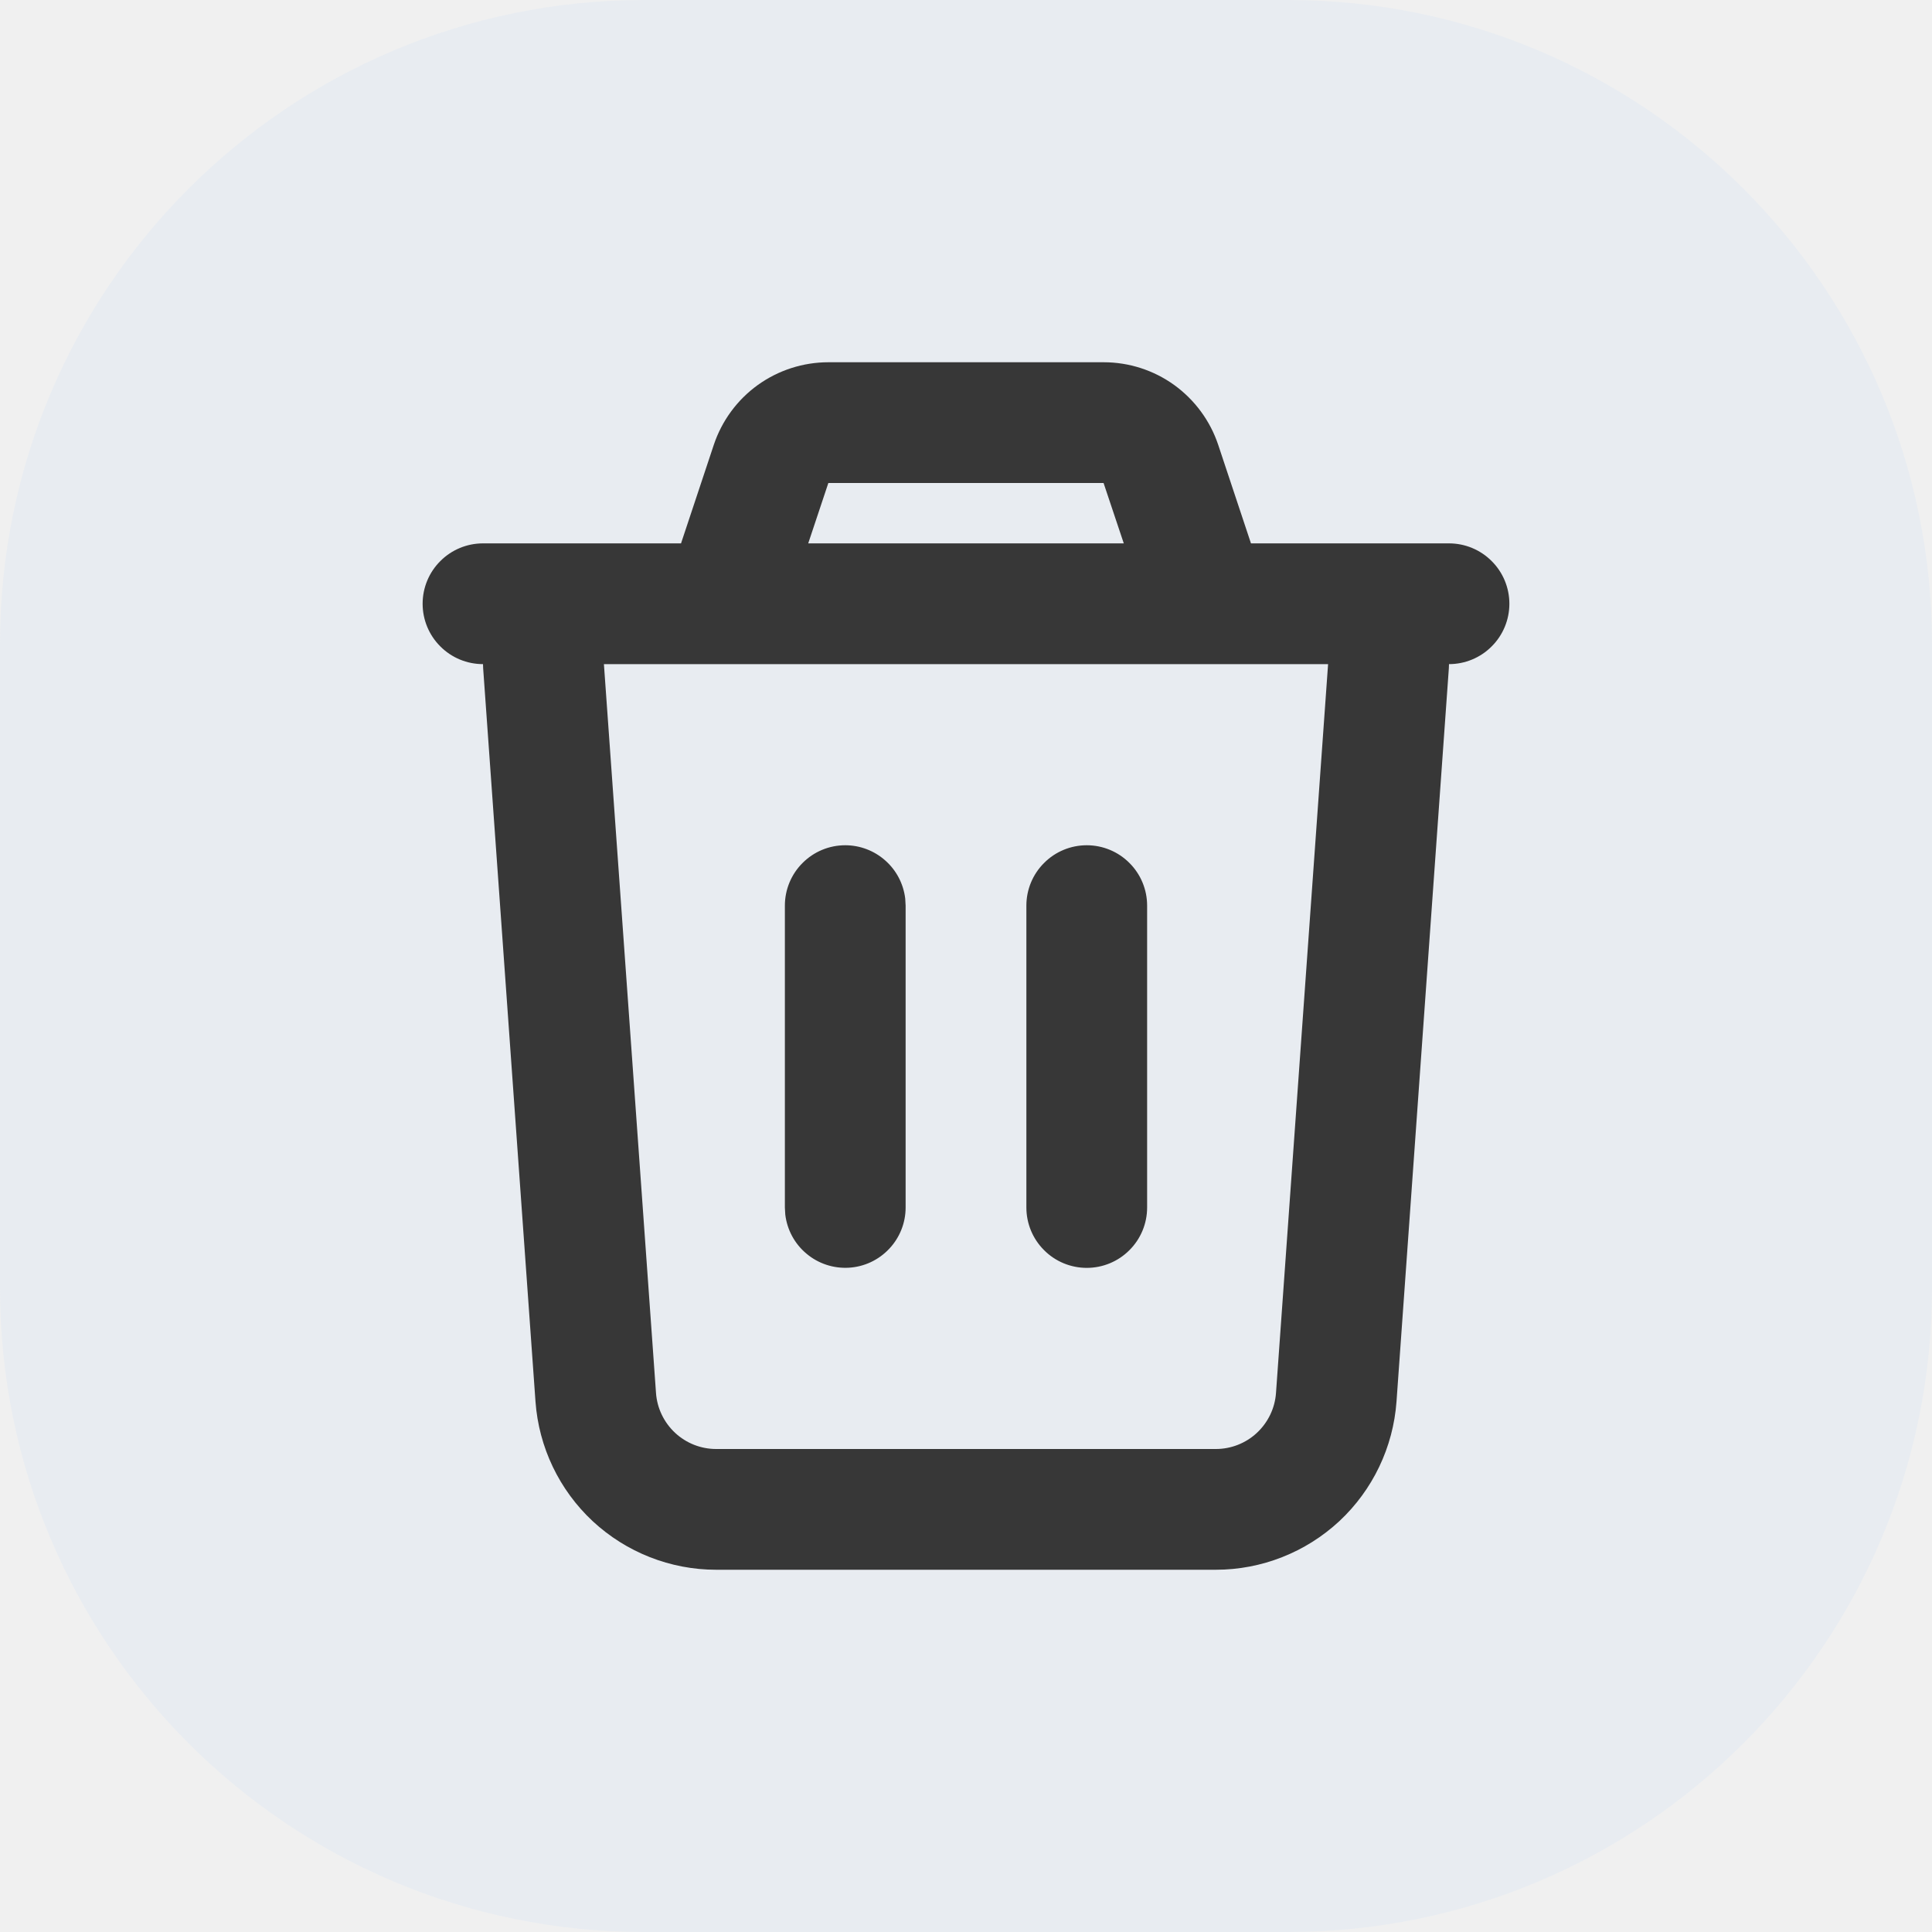
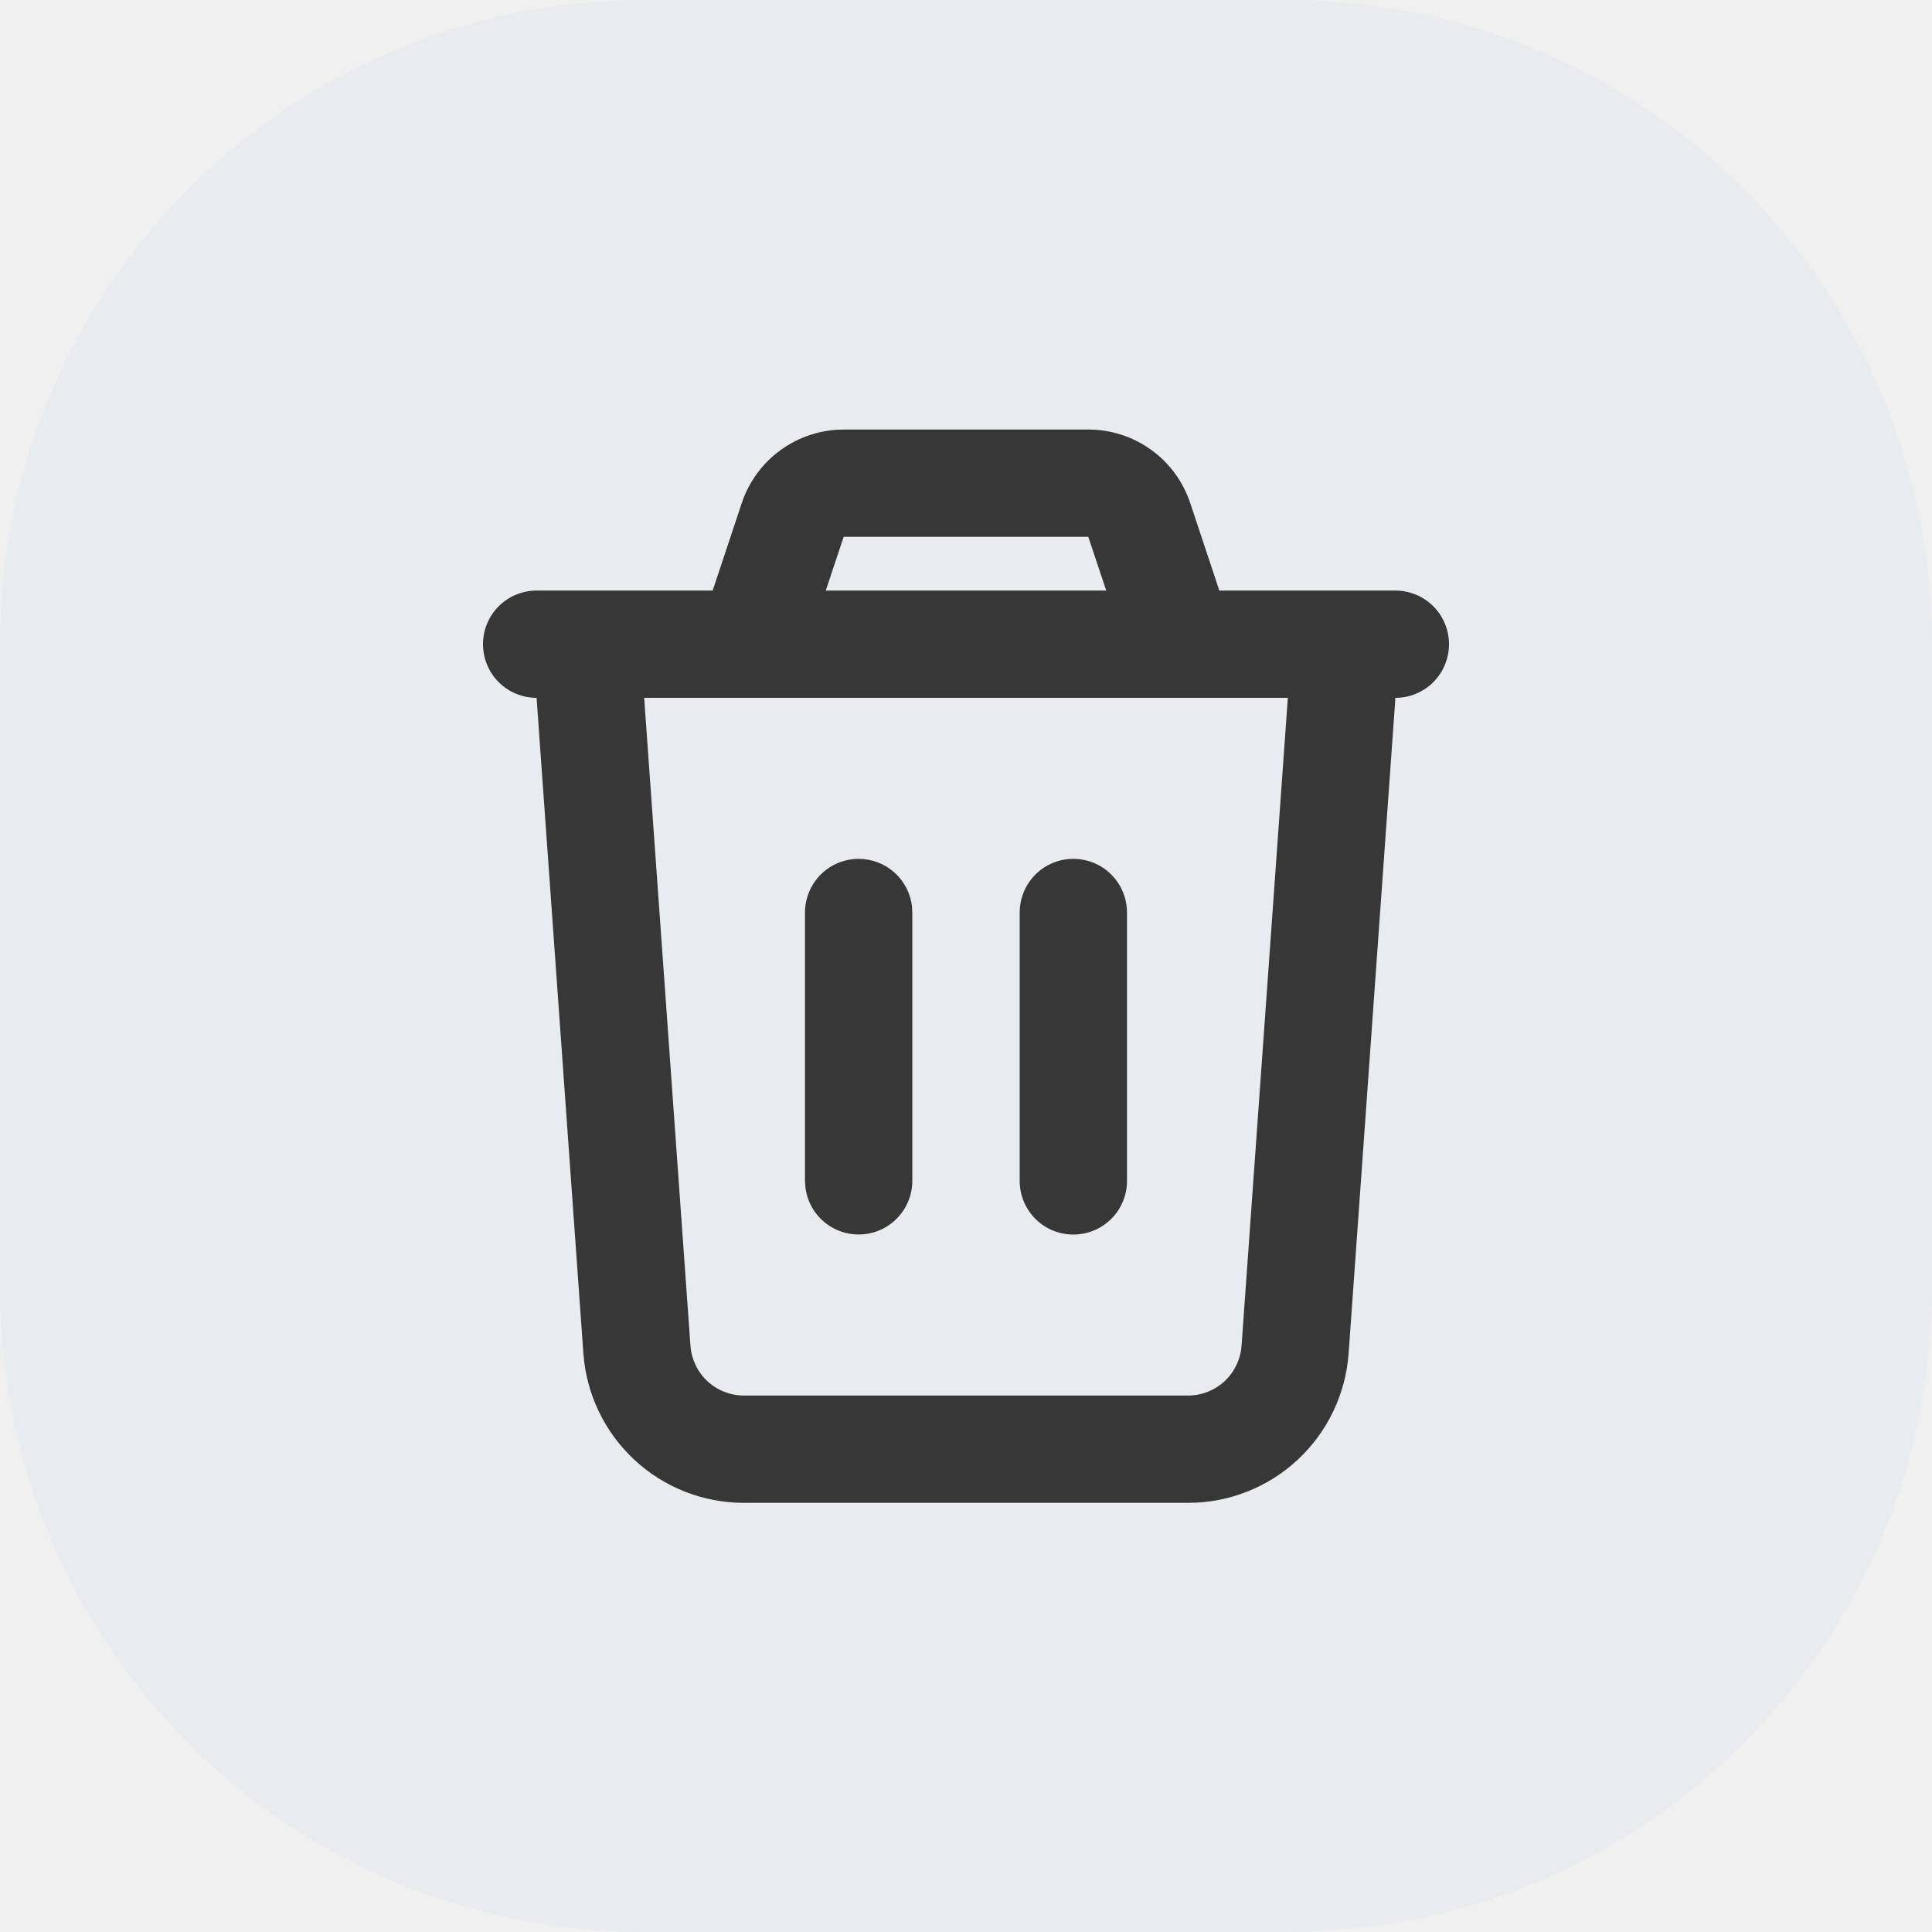
<svg xmlns="http://www.w3.org/2000/svg" width="24" height="24" viewBox="0 0 24 24" fill="none">
  <rect width="24" height="24" rx="8" fill="#E8ECF1" />
-   <g clip-path="url(#clip0_1410_26778)">
-     <path d="M13.71 4.5C14.025 4.5 14.332 4.599 14.587 4.783C14.842 4.968 15.033 5.227 15.133 5.526L15.54 6.75H18C18.199 6.75 18.39 6.829 18.53 6.97C18.671 7.11 18.75 7.301 18.75 7.5C18.75 7.699 18.671 7.89 18.53 8.03C18.39 8.171 18.199 8.25 18 8.25L17.998 8.303L17.348 17.41C17.307 17.978 17.053 18.509 16.637 18.897C16.22 19.284 15.672 19.5 15.104 19.5H8.896C8.328 19.5 7.78 19.284 7.363 18.897C6.947 18.509 6.693 17.978 6.652 17.41L6.002 8.303C6.001 8.285 6 8.268 6 8.25C5.801 8.25 5.61 8.171 5.47 8.03C5.329 7.89 5.25 7.699 5.25 7.5C5.25 7.301 5.329 7.11 5.47 6.97C5.61 6.829 5.801 6.75 6 6.75H8.46L8.867 5.526C8.967 5.227 9.158 4.967 9.413 4.783C9.669 4.599 9.976 4.5 10.291 4.5H13.709H13.71ZM16.498 8.25H7.502L8.149 17.303C8.162 17.492 8.247 17.669 8.386 17.799C8.524 17.928 8.707 18 8.896 18H15.104C15.293 18 15.476 17.928 15.614 17.799C15.753 17.669 15.838 17.492 15.851 17.303L16.498 8.25ZM10.5 10.5C10.684 10.5 10.861 10.568 10.998 10.69C11.136 10.812 11.223 10.98 11.245 11.162L11.25 11.25V15C11.25 15.191 11.177 15.375 11.045 15.514C10.914 15.653 10.735 15.737 10.544 15.748C10.353 15.759 10.165 15.697 10.019 15.574C9.872 15.452 9.778 15.278 9.755 15.088L9.75 15V11.25C9.75 11.051 9.829 10.86 9.97 10.72C10.11 10.579 10.301 10.5 10.5 10.5ZM13.5 10.5C13.699 10.5 13.89 10.579 14.03 10.72C14.171 10.86 14.25 11.051 14.25 11.25V15C14.25 15.199 14.171 15.39 14.03 15.53C13.89 15.671 13.699 15.75 13.5 15.75C13.301 15.75 13.11 15.671 12.97 15.53C12.829 15.39 12.75 15.199 12.75 15V11.25C12.75 11.051 12.829 10.86 12.97 10.72C13.11 10.579 13.301 10.5 13.5 10.5ZM13.71 6H10.29L10.04 6.75H13.96L13.709 6H13.71Z" fill="#373737" />
+   <g clip-path="url(#clip0_3967_18497)">
+     <path d="M13.52 5.336C13.8 5.336 14.073 5.424 14.3 5.588C14.527 5.751 14.696 5.982 14.785 6.248L15.147 7.336H17.333C17.51 7.336 17.68 7.406 17.805 7.531C17.93 7.656 18 7.826 18 8.003C18 8.179 17.93 8.349 17.805 8.474C17.68 8.599 17.51 8.669 17.333 8.669L17.331 8.717L16.753 16.812C16.717 17.316 16.491 17.788 16.121 18.133C15.751 18.478 15.264 18.669 14.759 18.669H9.241C8.736 18.669 8.249 18.478 7.879 18.133C7.509 17.788 7.283 17.316 7.247 16.812L6.669 8.716C6.667 8.7 6.667 8.685 6.667 8.669C6.49 8.669 6.32 8.599 6.195 8.474C6.07 8.349 6 8.179 6 8.003C6 7.826 6.07 7.656 6.195 7.531C6.32 7.406 6.49 7.336 6.667 7.336H8.853L9.215 6.248C9.304 5.982 9.474 5.751 9.701 5.588C9.928 5.424 10.201 5.336 10.481 5.336H13.519H13.52ZM15.998 8.669H8.002L8.577 16.717C8.589 16.885 8.664 17.042 8.787 17.157C8.911 17.272 9.073 17.336 9.241 17.336H14.759C14.927 17.336 15.089 17.272 15.213 17.157C15.336 17.042 15.411 16.885 15.423 16.717L15.998 8.669ZM10.667 10.669C10.83 10.669 10.988 10.729 11.11 10.838C11.232 10.946 11.31 11.096 11.329 11.258L11.333 11.336V14.669C11.333 14.839 11.268 15.003 11.151 15.126C11.035 15.25 10.875 15.324 10.706 15.334C10.536 15.344 10.369 15.289 10.239 15.18C10.108 15.071 10.025 14.916 10.005 14.747L10 14.669V11.336C10 11.159 10.07 10.99 10.195 10.864C10.32 10.739 10.49 10.669 10.667 10.669ZM13.333 10.669C13.51 10.669 13.68 10.739 13.805 10.864C13.93 10.99 14 11.159 14 11.336V14.669C14 14.846 13.93 15.016 13.805 15.141C13.68 15.266 13.51 15.336 13.333 15.336C13.156 15.336 12.987 15.266 12.862 15.141C12.737 15.016 12.667 14.846 12.667 14.669V11.336C12.667 11.159 12.737 10.99 12.862 10.864C12.987 10.739 13.156 10.669 13.333 10.669ZM13.52 6.669H10.48L10.258 7.336H13.742L13.519 6.669H13.52Z" fill="#373737" />
  </g>
  <defs>
-     <clipPath id="clip0_1410_26778">
-       <rect width="18" height="18" fill="white" transform="translate(3 3)" />
+     <clipPath id="clip0_3967_18497">
+       <rect width="16" height="16" fill="white" transform="translate(4 4)" />
    </clipPath>
  </defs>
</svg>
